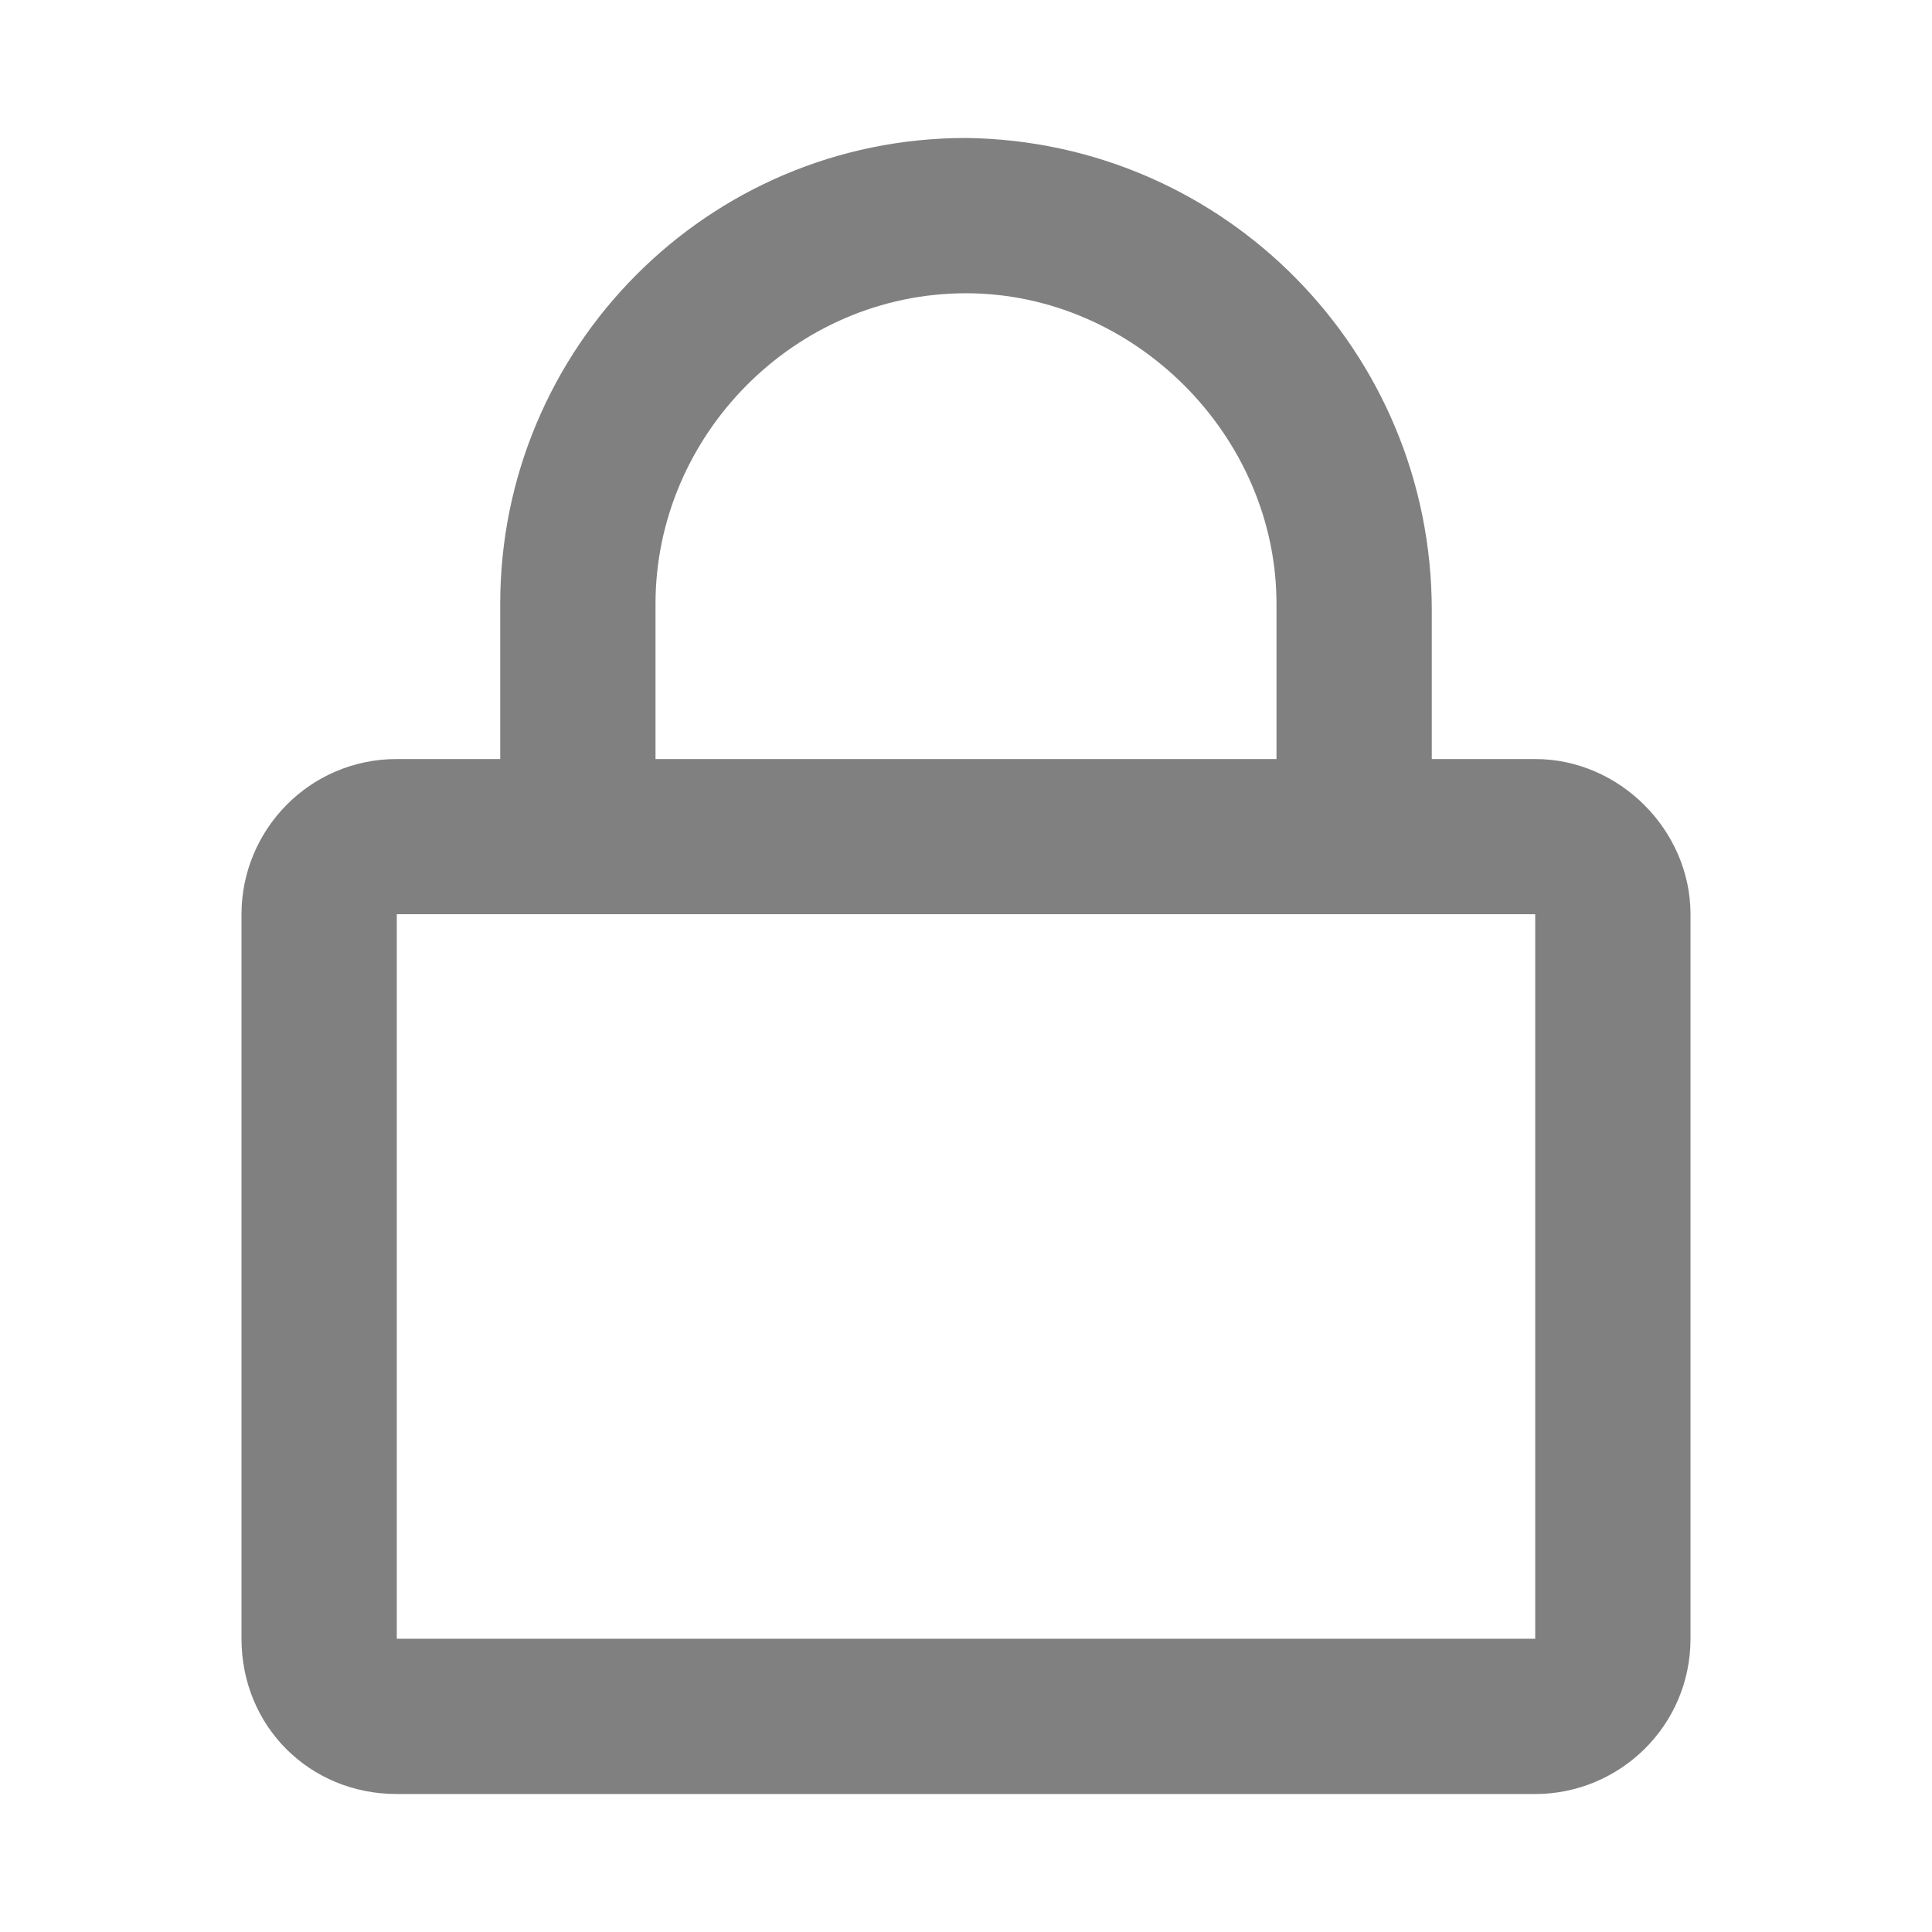
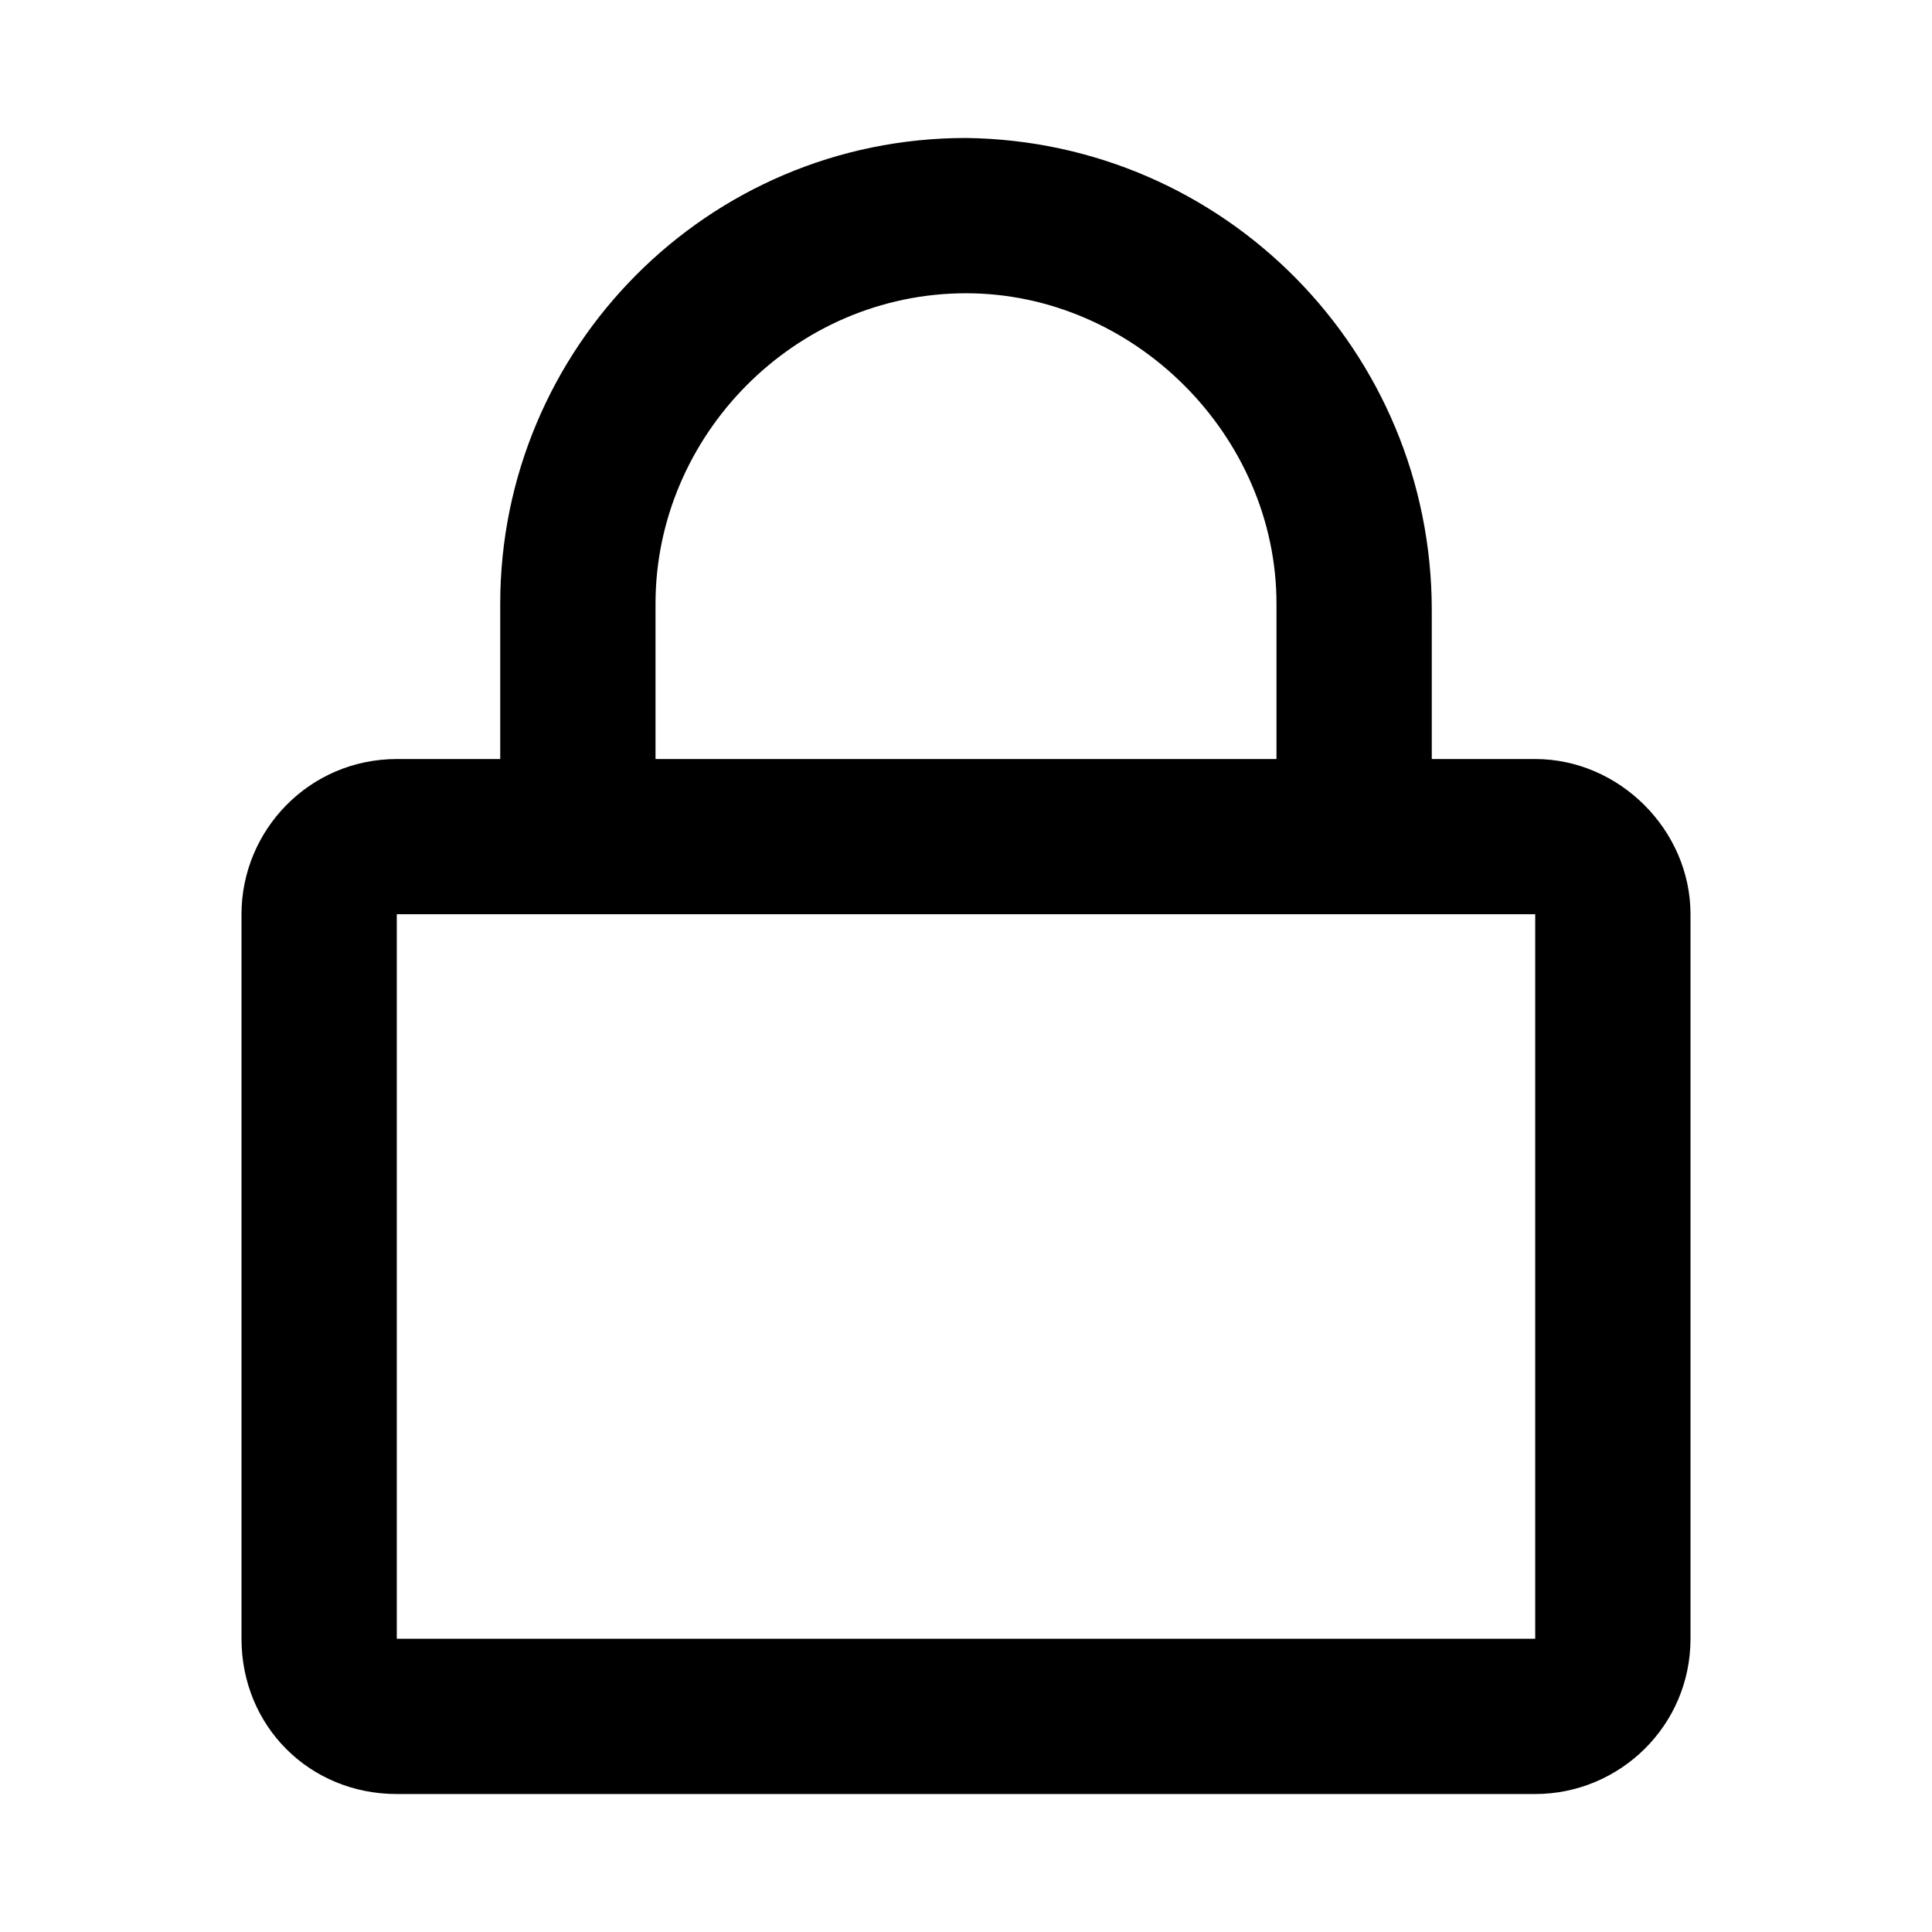
<svg xmlns="http://www.w3.org/2000/svg" width="24" height="24" viewBox="0 0 24 24" fill="none">
-   <path d="M19.071 9.429H17.786V7.58C17.786 4.366 15.214 1.754 12 1.714C8.786 1.714 6.214 4.326 6.214 7.5V9.429H4.929C3.844 9.429 3 10.312 3 11.357V20.357C3 21.442 3.844 22.286 4.929 22.286H19.071C20.116 22.286 21 21.442 21 20.357V11.357C21 10.312 20.116 9.429 19.071 9.429ZM8.143 7.5C8.143 5.411 9.871 3.643 12 3.643C14.089 3.643 15.857 5.411 15.857 7.5V9.429H8.143V7.5ZM19.071 20.357H4.929V11.357H19.071V20.357Z" fill="#808080" />
+   <path d="M19.071 9.429H17.786V7.58C17.786 4.366 15.214 1.754 12 1.714C8.786 1.714 6.214 4.326 6.214 7.5V9.429H4.929C3.844 9.429 3 10.312 3 11.357V20.357C3 21.442 3.844 22.286 4.929 22.286H19.071C20.116 22.286 21 21.442 21 20.357V11.357C21 10.312 20.116 9.429 19.071 9.429ZM8.143 7.5C8.143 5.411 9.871 3.643 12 3.643C14.089 3.643 15.857 5.411 15.857 7.5V9.429H8.143V7.5ZM19.071 20.357H4.929V11.357H19.071V20.357Z" fill="#000000" />
</svg>
